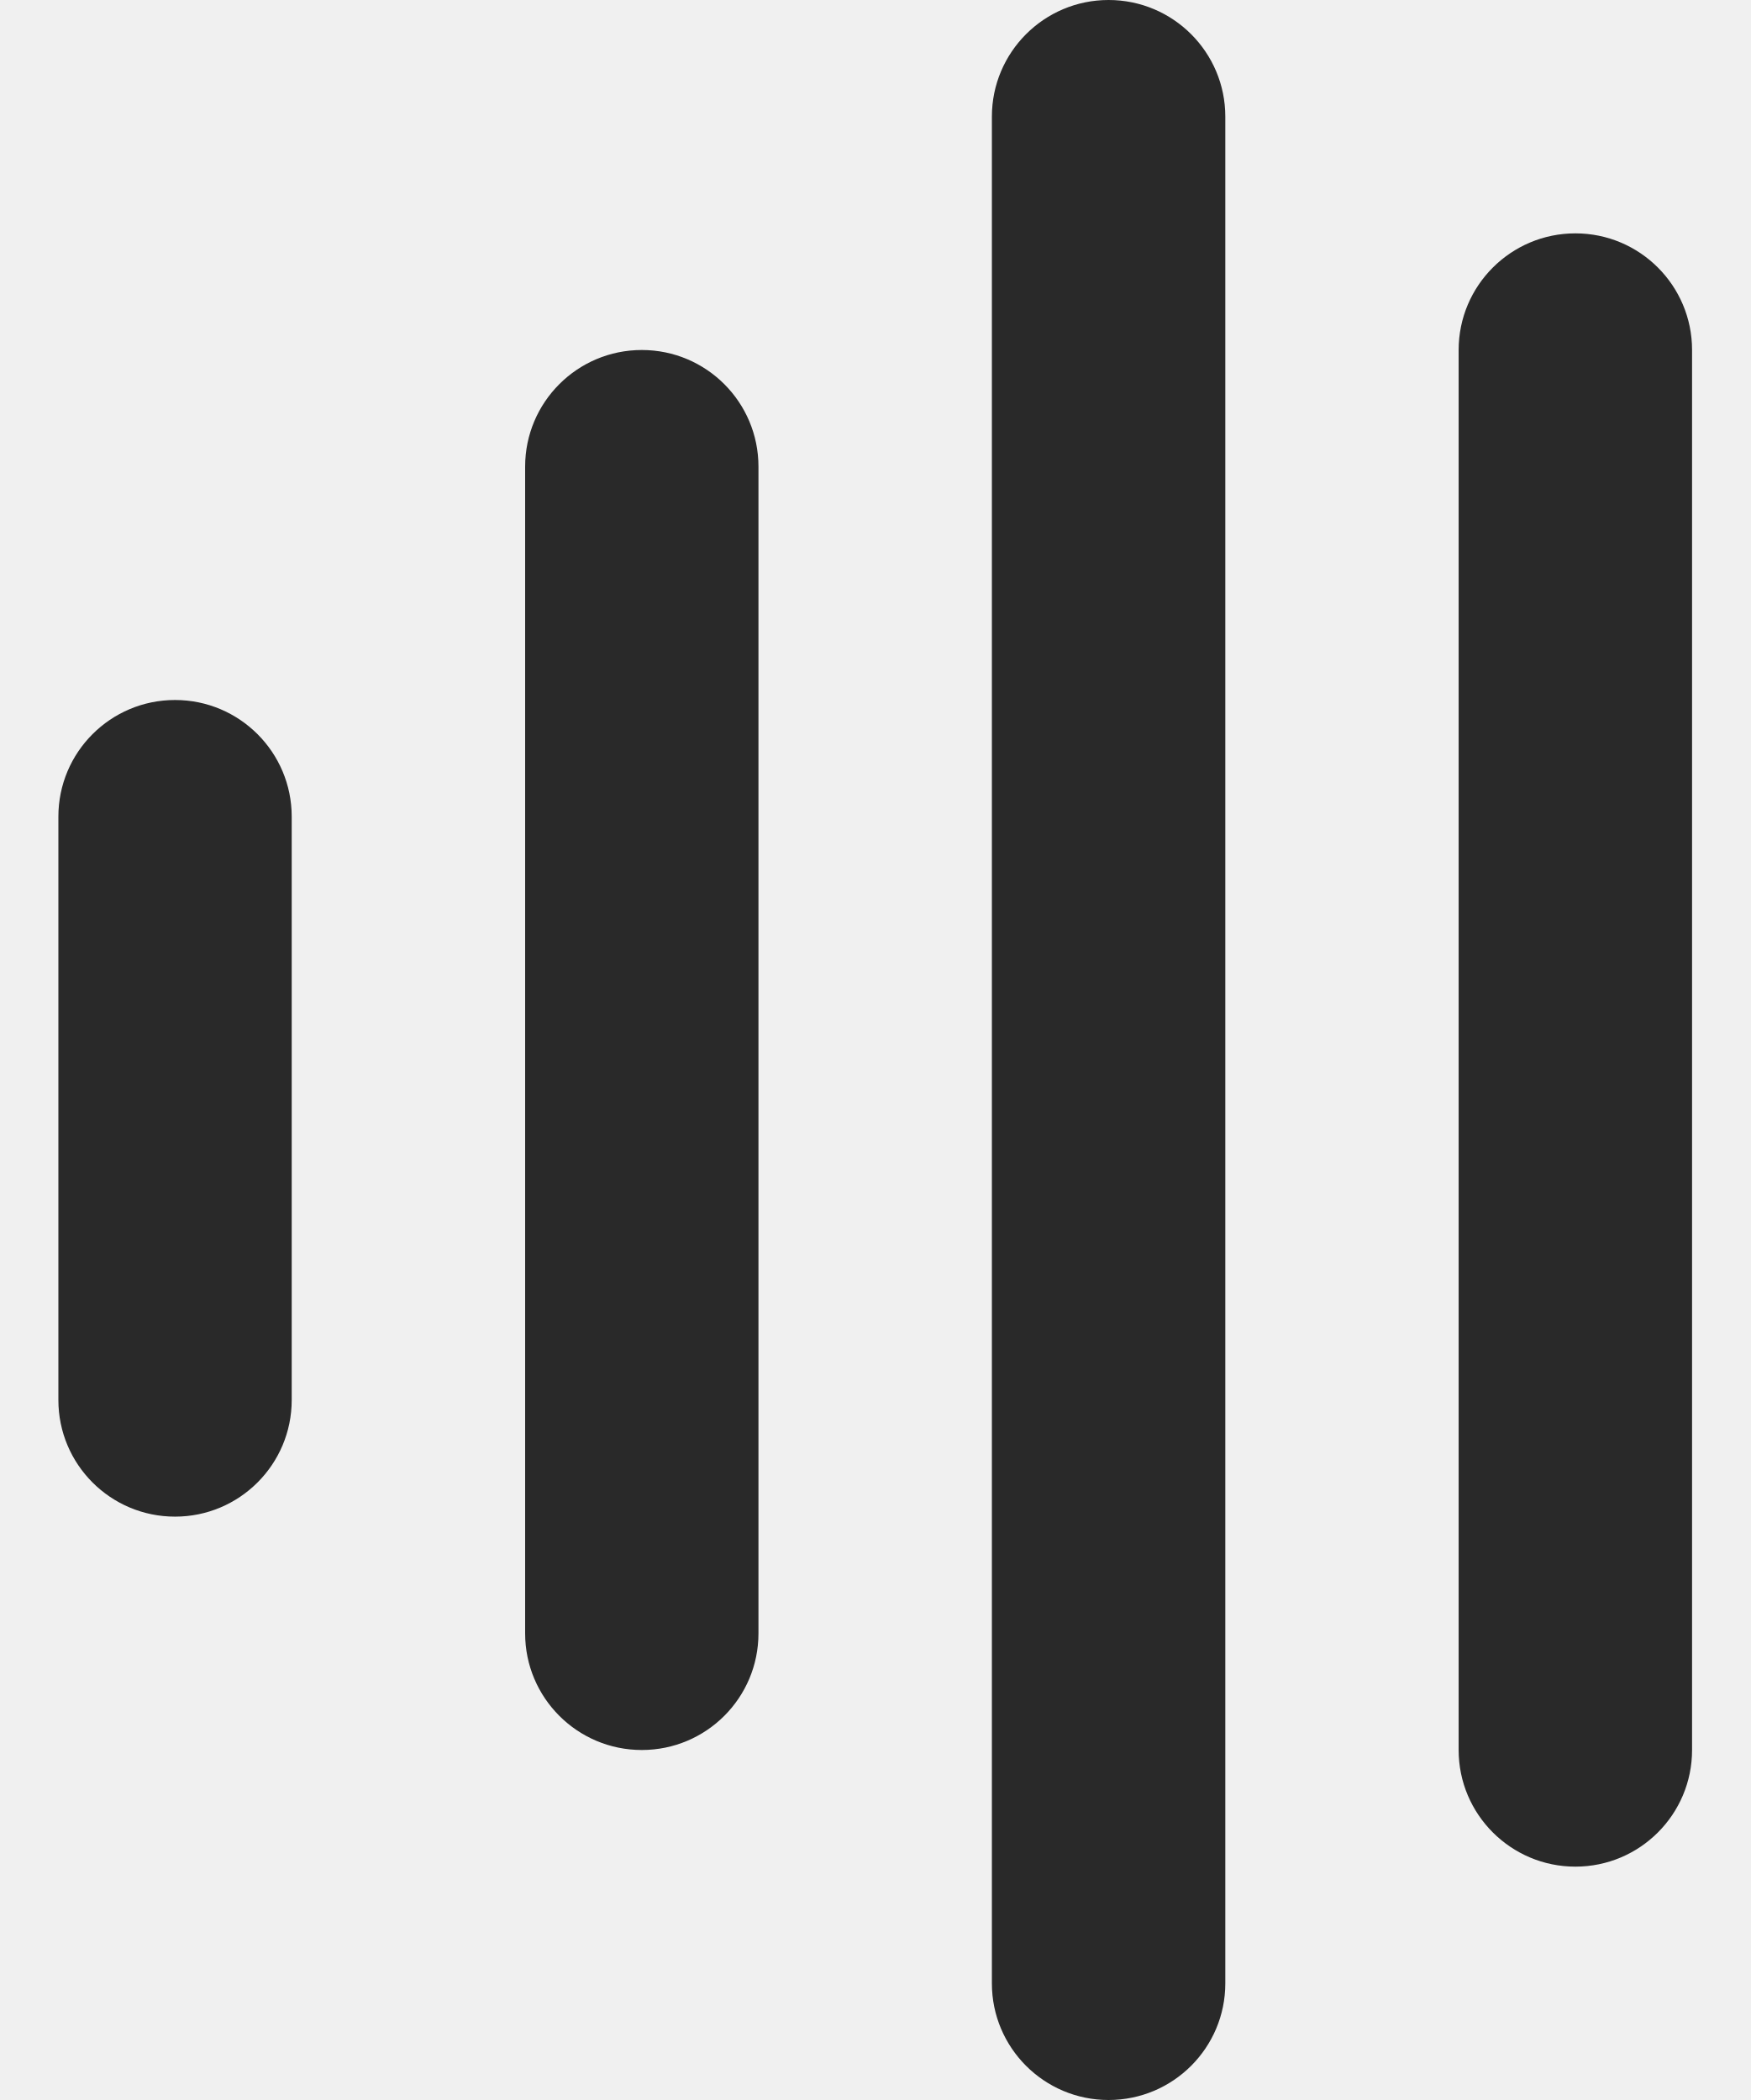
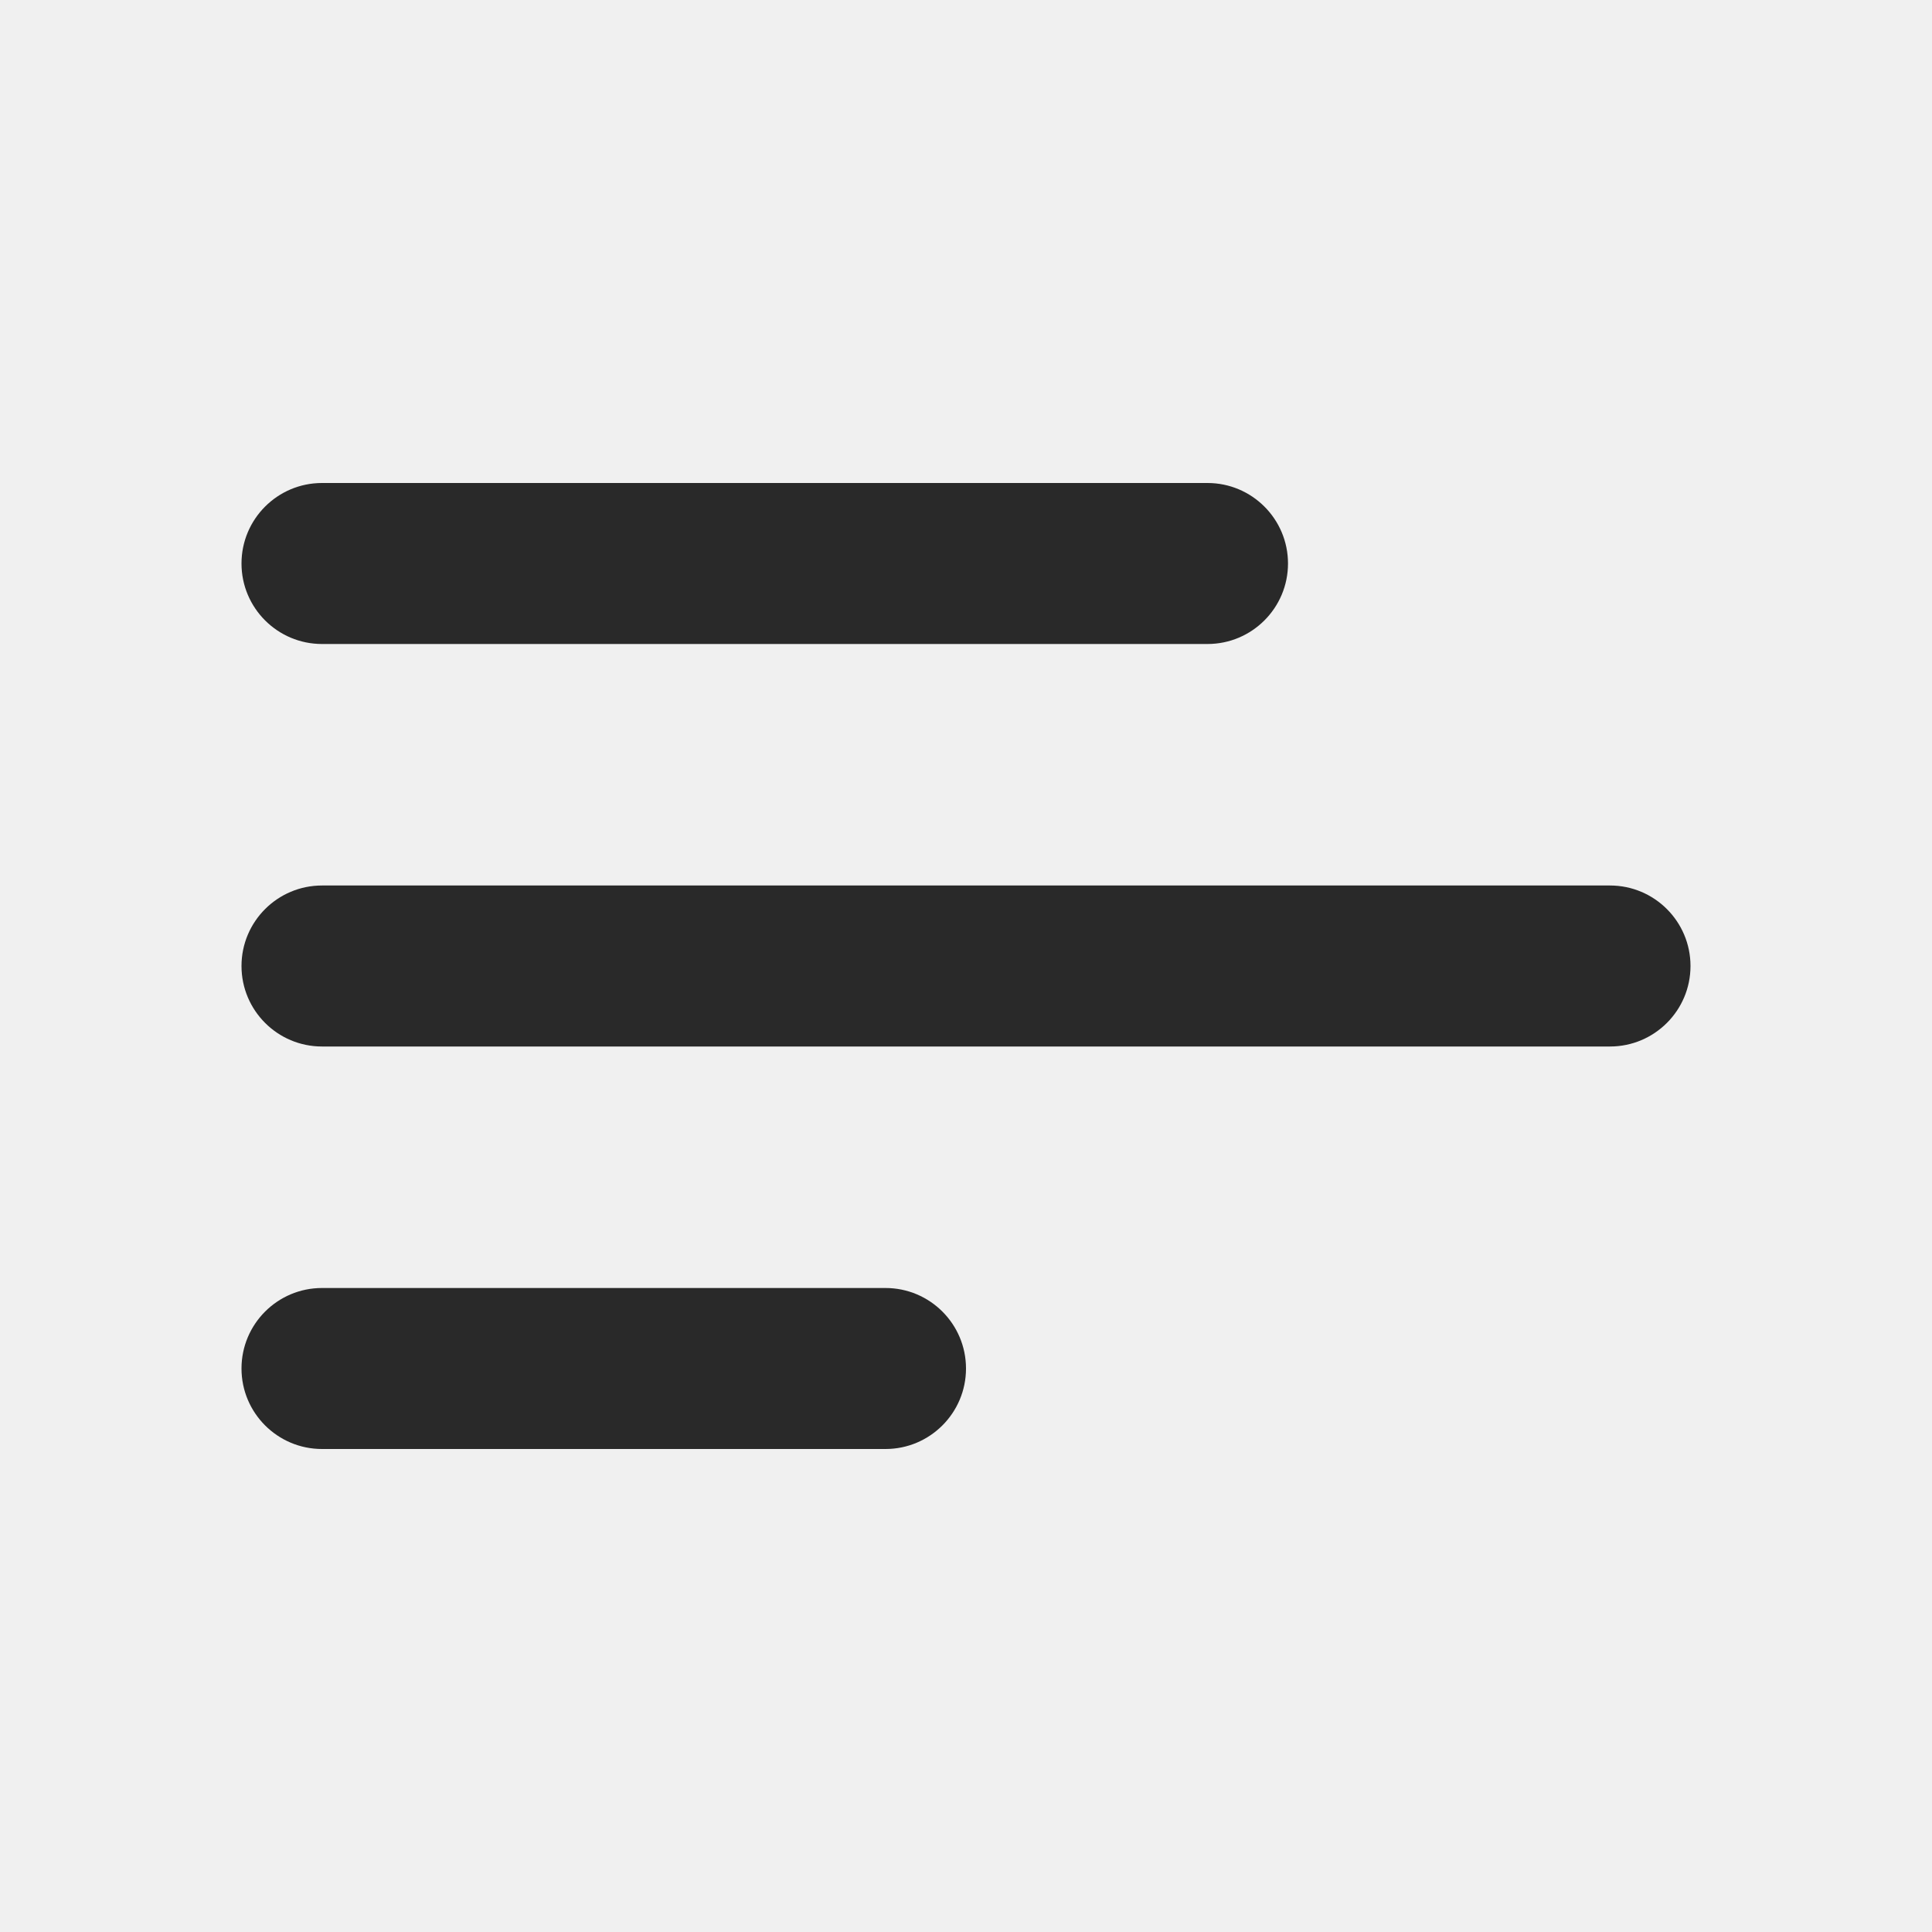
- <svg xmlns="http://www.w3.org/2000/svg" width="20" height="24" viewBox="0 0 20 24" fill="none">
-   <path d="M2 17.333C2.736 17.333 3.333 16.736 3.333 16L3.333 9.333C3.333 8.597 2.736 8 2 8C1.263 8 0.667 8.597 0.667 9.333L0.667 16C0.667 16.736 1.263 17.333 2 17.333ZM12.666 24C13.403 24 14 23.403 14 22.667L14 1.333C14 0.597 13.403 0 12.666 0C11.93 0 11.333 0.597 11.333 1.333L11.333 22.667C11.333 23.403 11.93 24 12.666 24ZM6 18.667C6 19.403 6.597 20 7.333 20C8.07 20 8.666 19.403 8.666 18.667L8.666 5.333C8.666 4.597 8.07 4 7.333 4C6.597 4 6 4.597 6 5.333L6 18.667Z" fill="#292929" />
-   <path d="M16.666 20C16.666 20.736 17.264 21.333 18 21.333C18.736 21.333 19.333 20.736 19.333 20V4C19.333 3.264 18.736 2.667 18 2.667C17.264 2.667 16.666 3.264 16.666 4V20Z" fill="#292929" />
+ <svg xmlns="http://www.w3.org/2000/svg" width="24" height="24" viewBox="0 0 24 24" fill="none">
+   <g clip-path="url(#clip0_26_315)">
+     <path d="M3 17C3 17.552 3.448 18 4 18H11C11.552 18 12 17.552 12 17C12 16.448 11.552 16 11 16H4C3.448 16 3 16.448 3 17ZM3 12C3 12.552 3.448 13 4 13H20C20.552 13 21 12.552 21 12C21 11.448 20.552 11 20 11H4C3.448 11 3 11.448 3 12ZM4 6C3.448 6 3 6.448 3 7C3 7.552 3.448 8 4 8H15C15.552 8 16 7.552 16 7C16 6.448 15.552 6 15 6H4Z" fill="#292929" />
+   </g>
+   <defs>
+     <clipPath id="clip0_26_315">
+       <rect width="24" height="24" fill="white" />
+     </clipPath>
+   </defs>
</svg>
